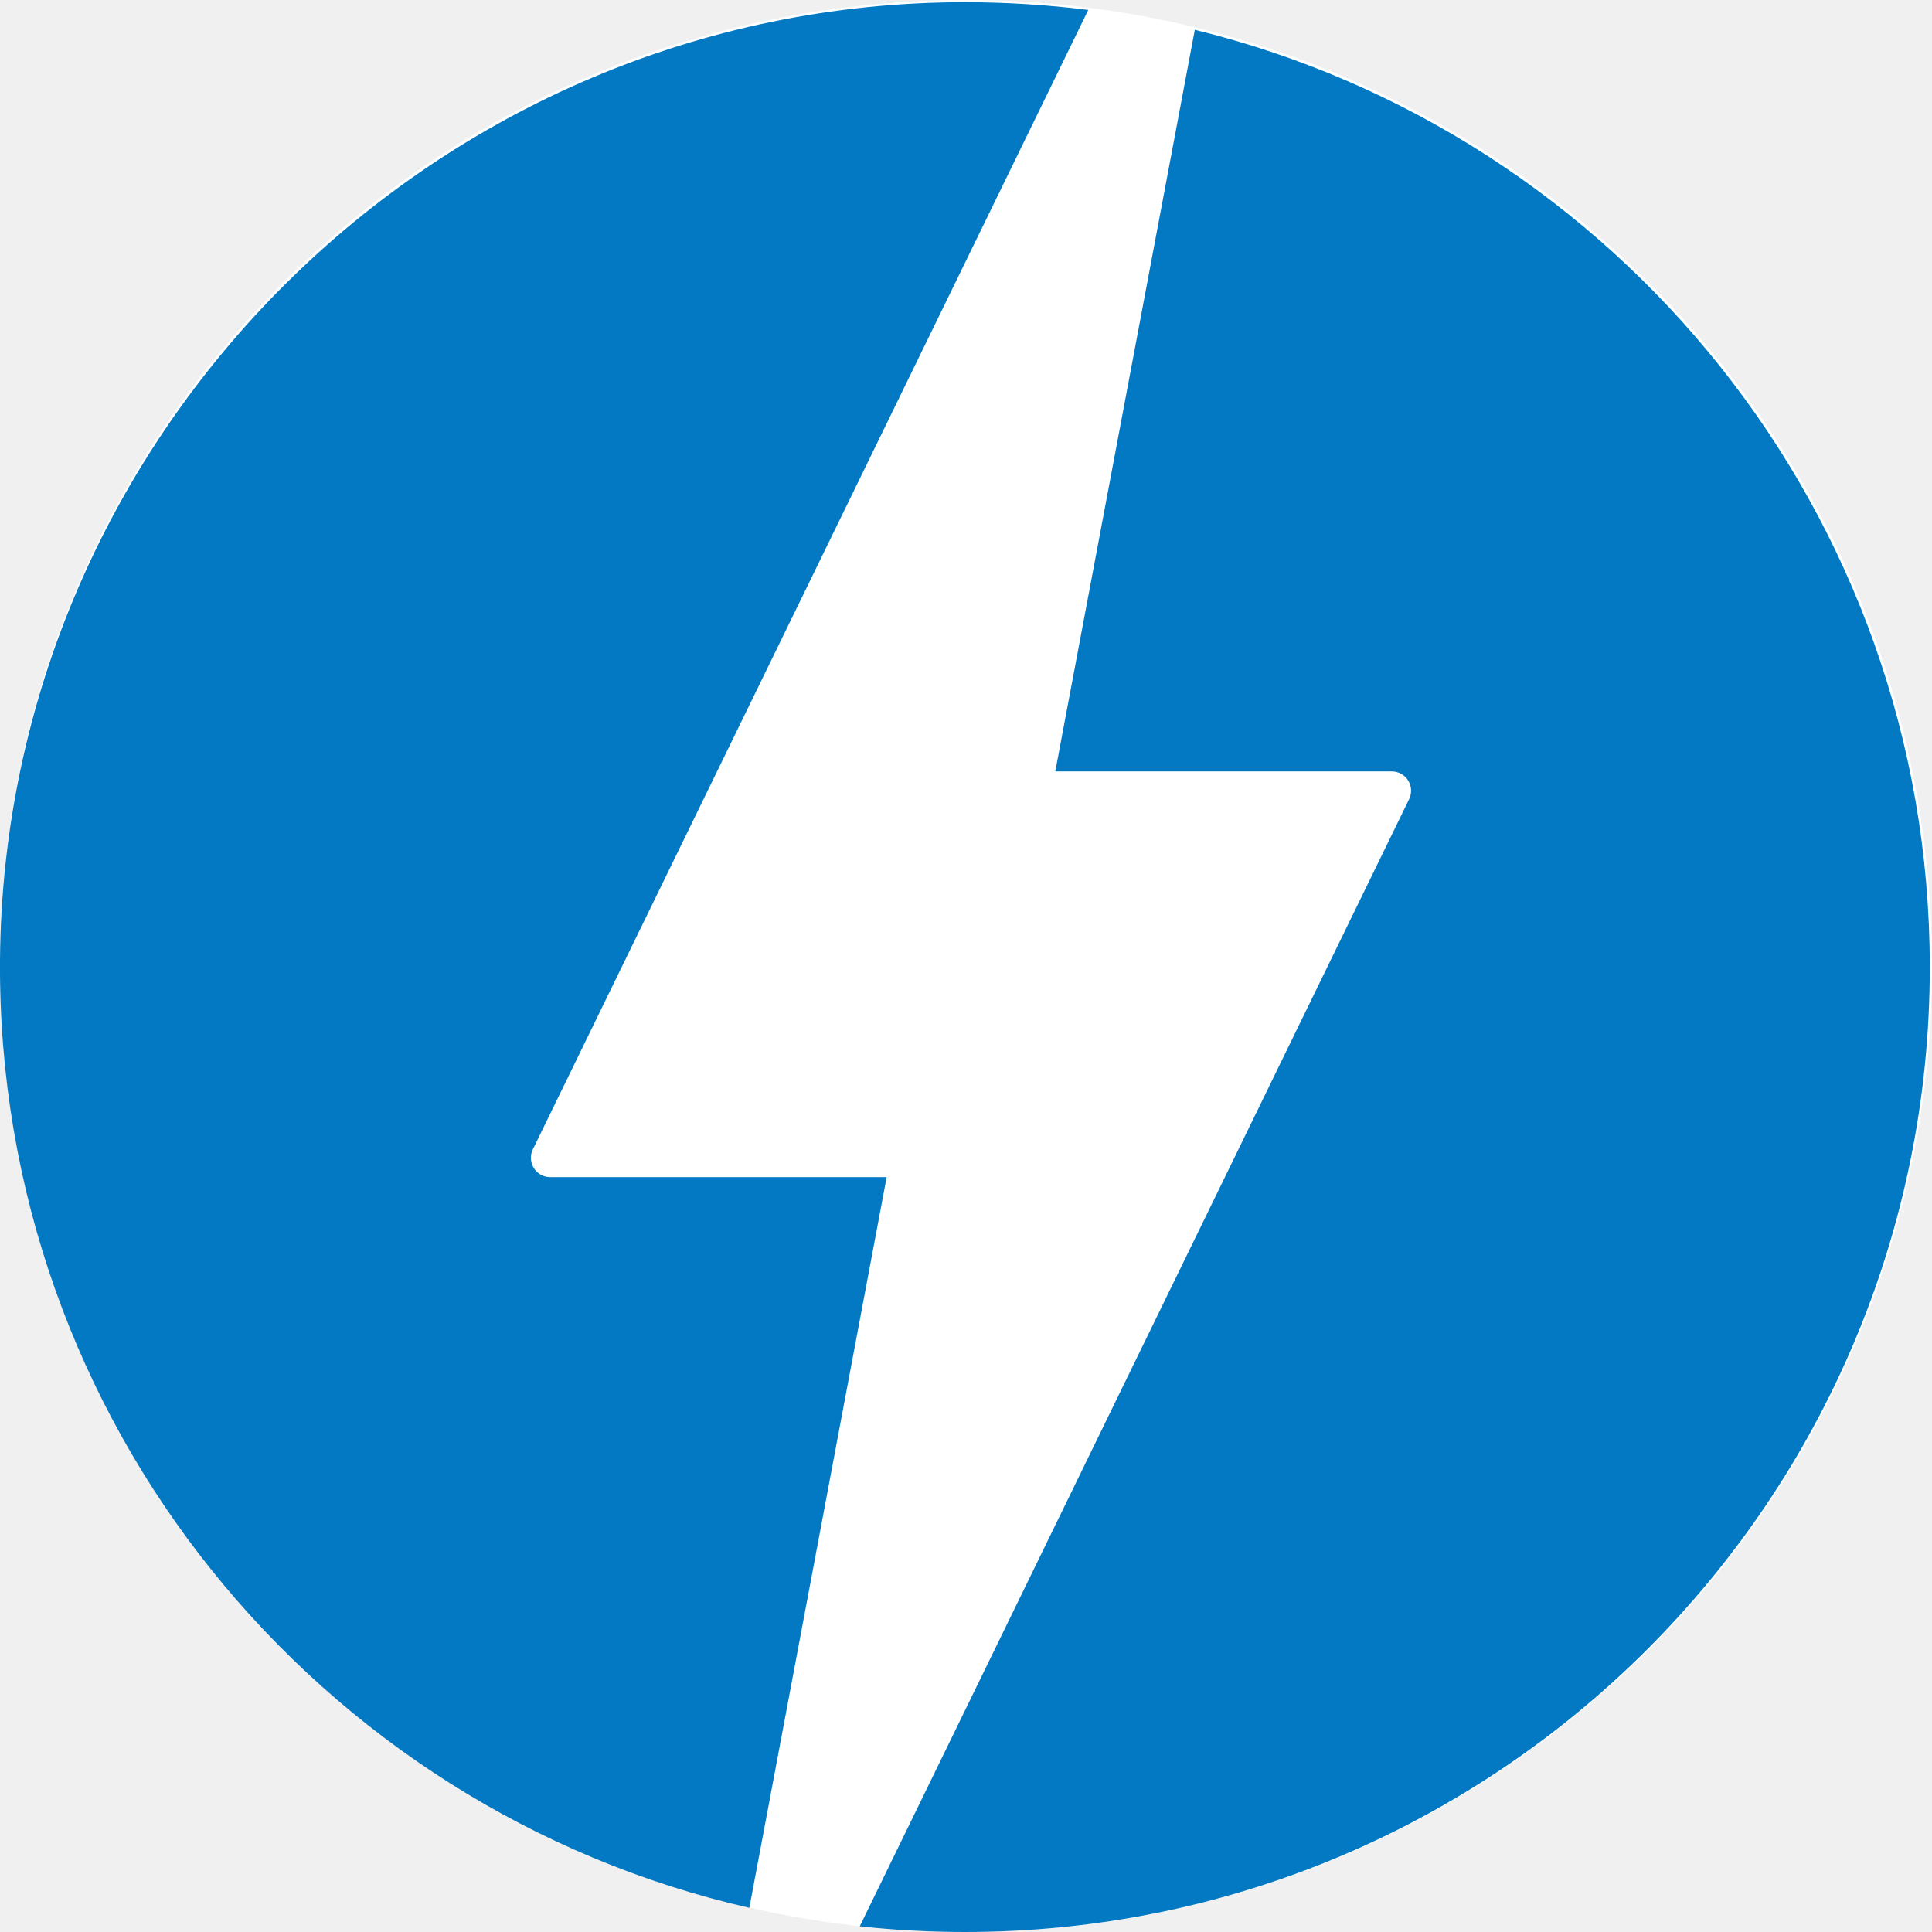
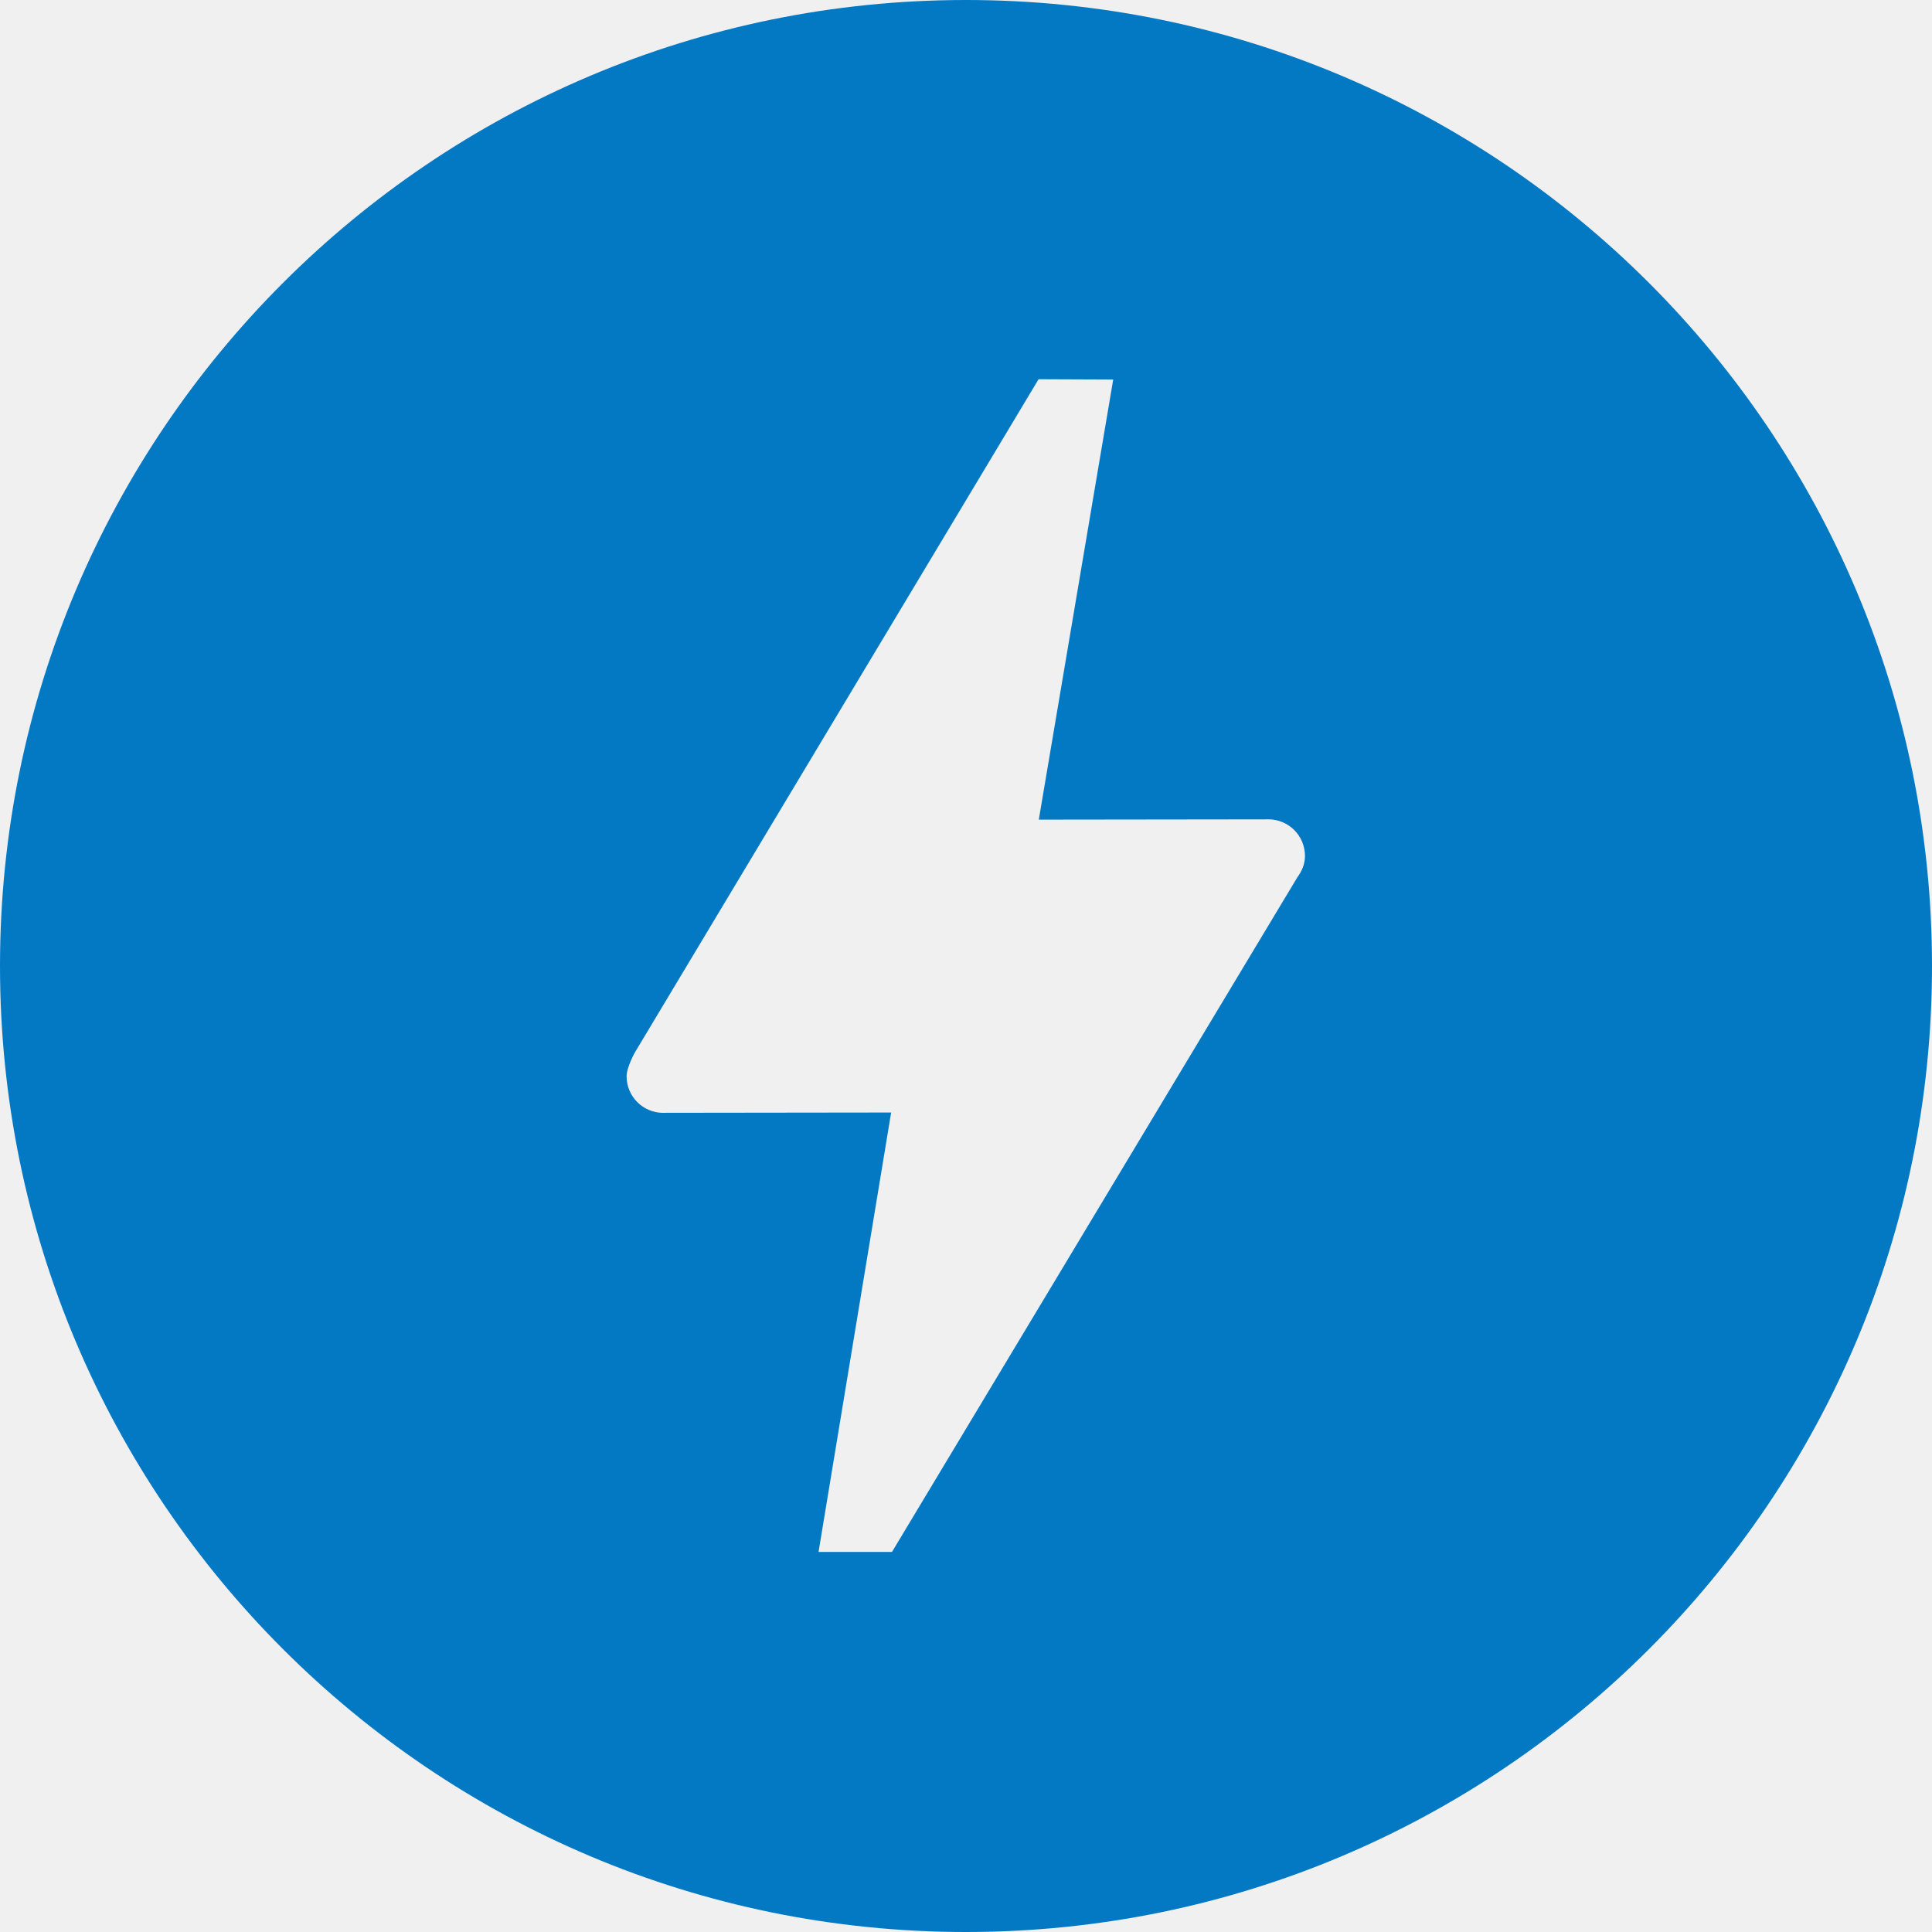
- <svg xmlns="http://www.w3.org/2000/svg" width="14px" height="14px" viewBox="0 0 14 14" version="1.1">
+ <svg xmlns="http://www.w3.org/2000/svg" width="62px" height="62px" viewBox="0 0 62 62" version="1.1">
  <defs />
-   <g id="Page-1" stroke="none" stroke-width="1" fill="none" fill-rule="evenodd">
-     <g id="logo-blue">
-       <g id="Page-1">
-         <g id="AMP-Logo">
-           <circle id="Oval" fill="#FFFFFF" cx="7" cy="7" r="7" />
-           <path d="M8.658,0.216 L7.647,5.59 L10.085,5.59 C10.189,5.59 10.256,5.698 10.211,5.791 L6.23,13.959 C6.48,13.986 6.735,14 6.992,14 C10.854,14 13.984,10.87 13.984,7.008 C13.984,3.72 11.715,0.963 8.658,0.216" id="Fill-4" fill="#0379C4" />
-           <path d="M6.425,8.53 L3.987,8.53 C3.884,8.53 3.816,8.422 3.861,8.329 L7.886,0.072 C7.592,0.035 7.292,0.016 6.988,0.016 C3.168,0.018 0.028,3.136 0,6.956 C-0.024,10.303 2.304,13.111 5.43,13.825 L6.425,8.53 L6.425,8.53 Z" id="Fill-1" fill="#0379C4" />
-         </g>
-       </g>
+   <g id="amp-logo-internal-site" stroke="none" stroke-width="1" fill="none" fill-rule="evenodd">
+     <g id="AMP-Brand-Blue-Icon" fill="#0379C4">
+       <path d="M41.629,28.161 L28.624,49.804 L26.268,49.804 L28.598,35.702 L21.384,35.711 C21.384,35.711 21.316,35.713 21.284,35.713 C20.634,35.713 20.108,35.187 20.108,34.537 C20.108,34.258 20.367,33.786 20.367,33.786 L33.329,12.17 L35.724,12.18 L33.336,26.303 L40.587,26.294 C40.587,26.294 40.665,26.293 40.702,26.293 C41.352,26.293 41.878,26.819 41.878,27.469 C41.878,27.733 41.775,27.964 41.628,28.16 L41.629,28.161 Z M31,0 C13.879,0 0,13.88 0,31 C0,48.121 13.879,62 31,62 C48.12,62 62,48.121 62,31 C62,13.88 48.12,0 31,0 L31,0 Z" id="Fill-1" />
    </g>
  </g>
</svg>
